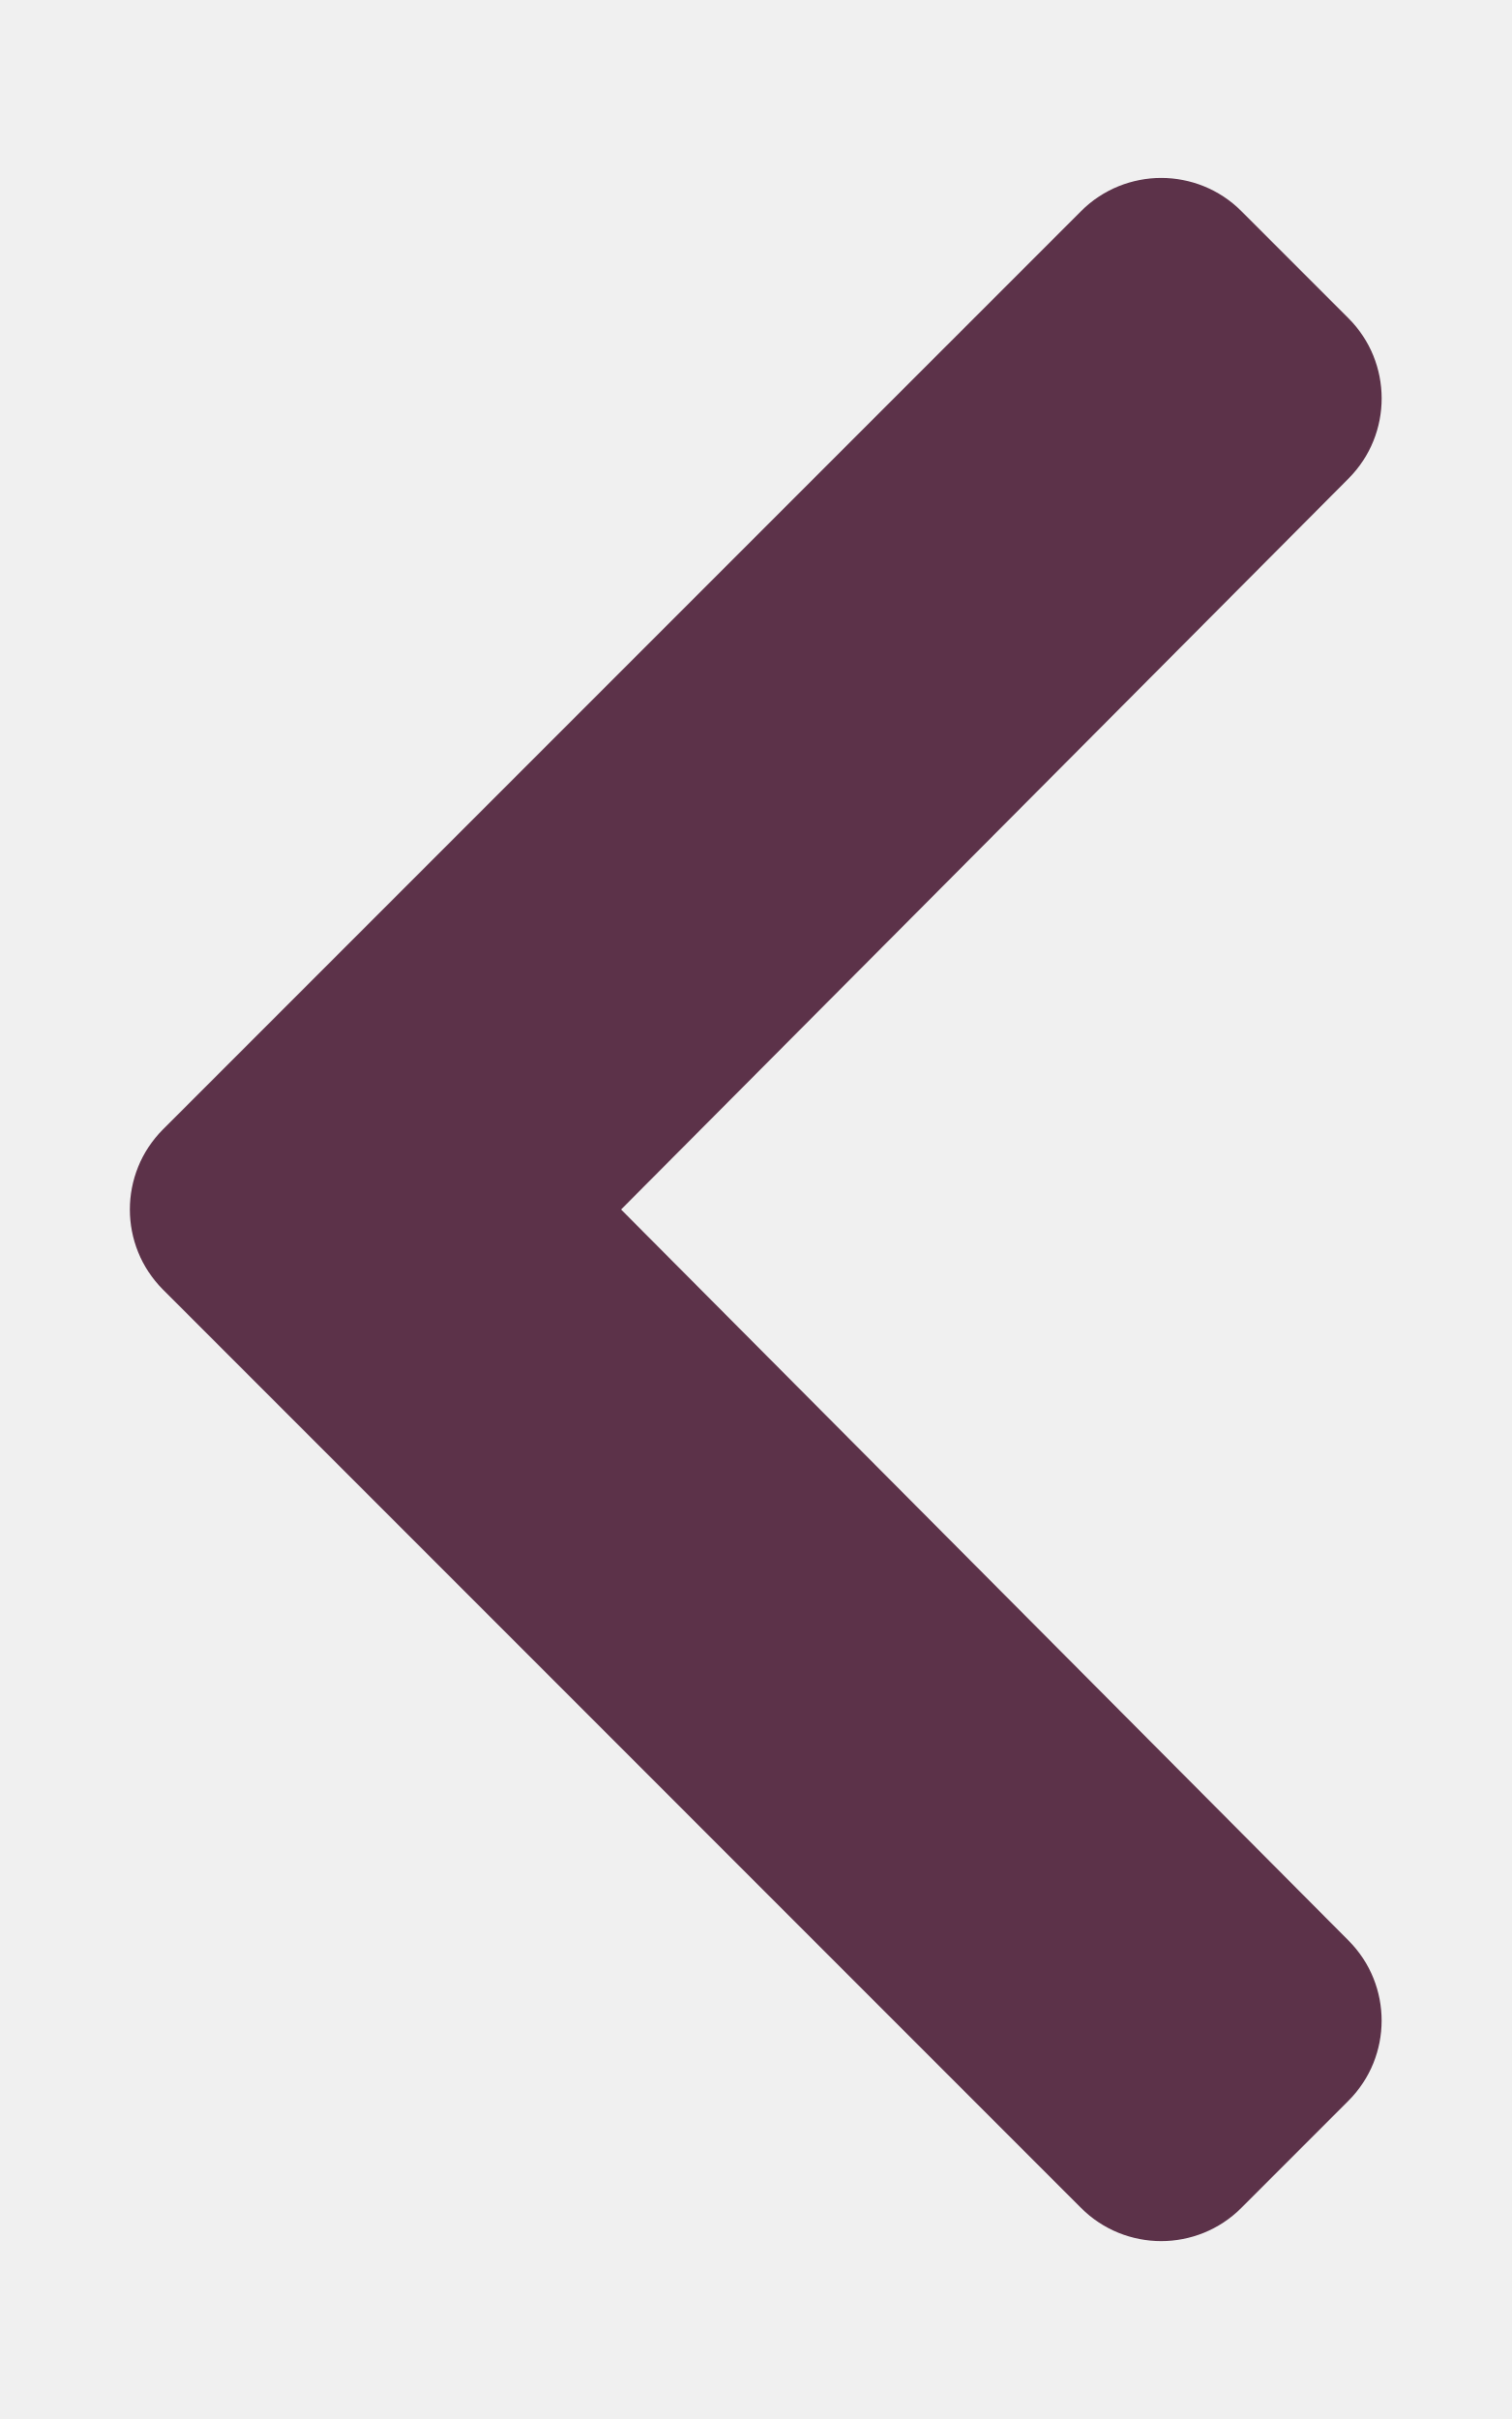
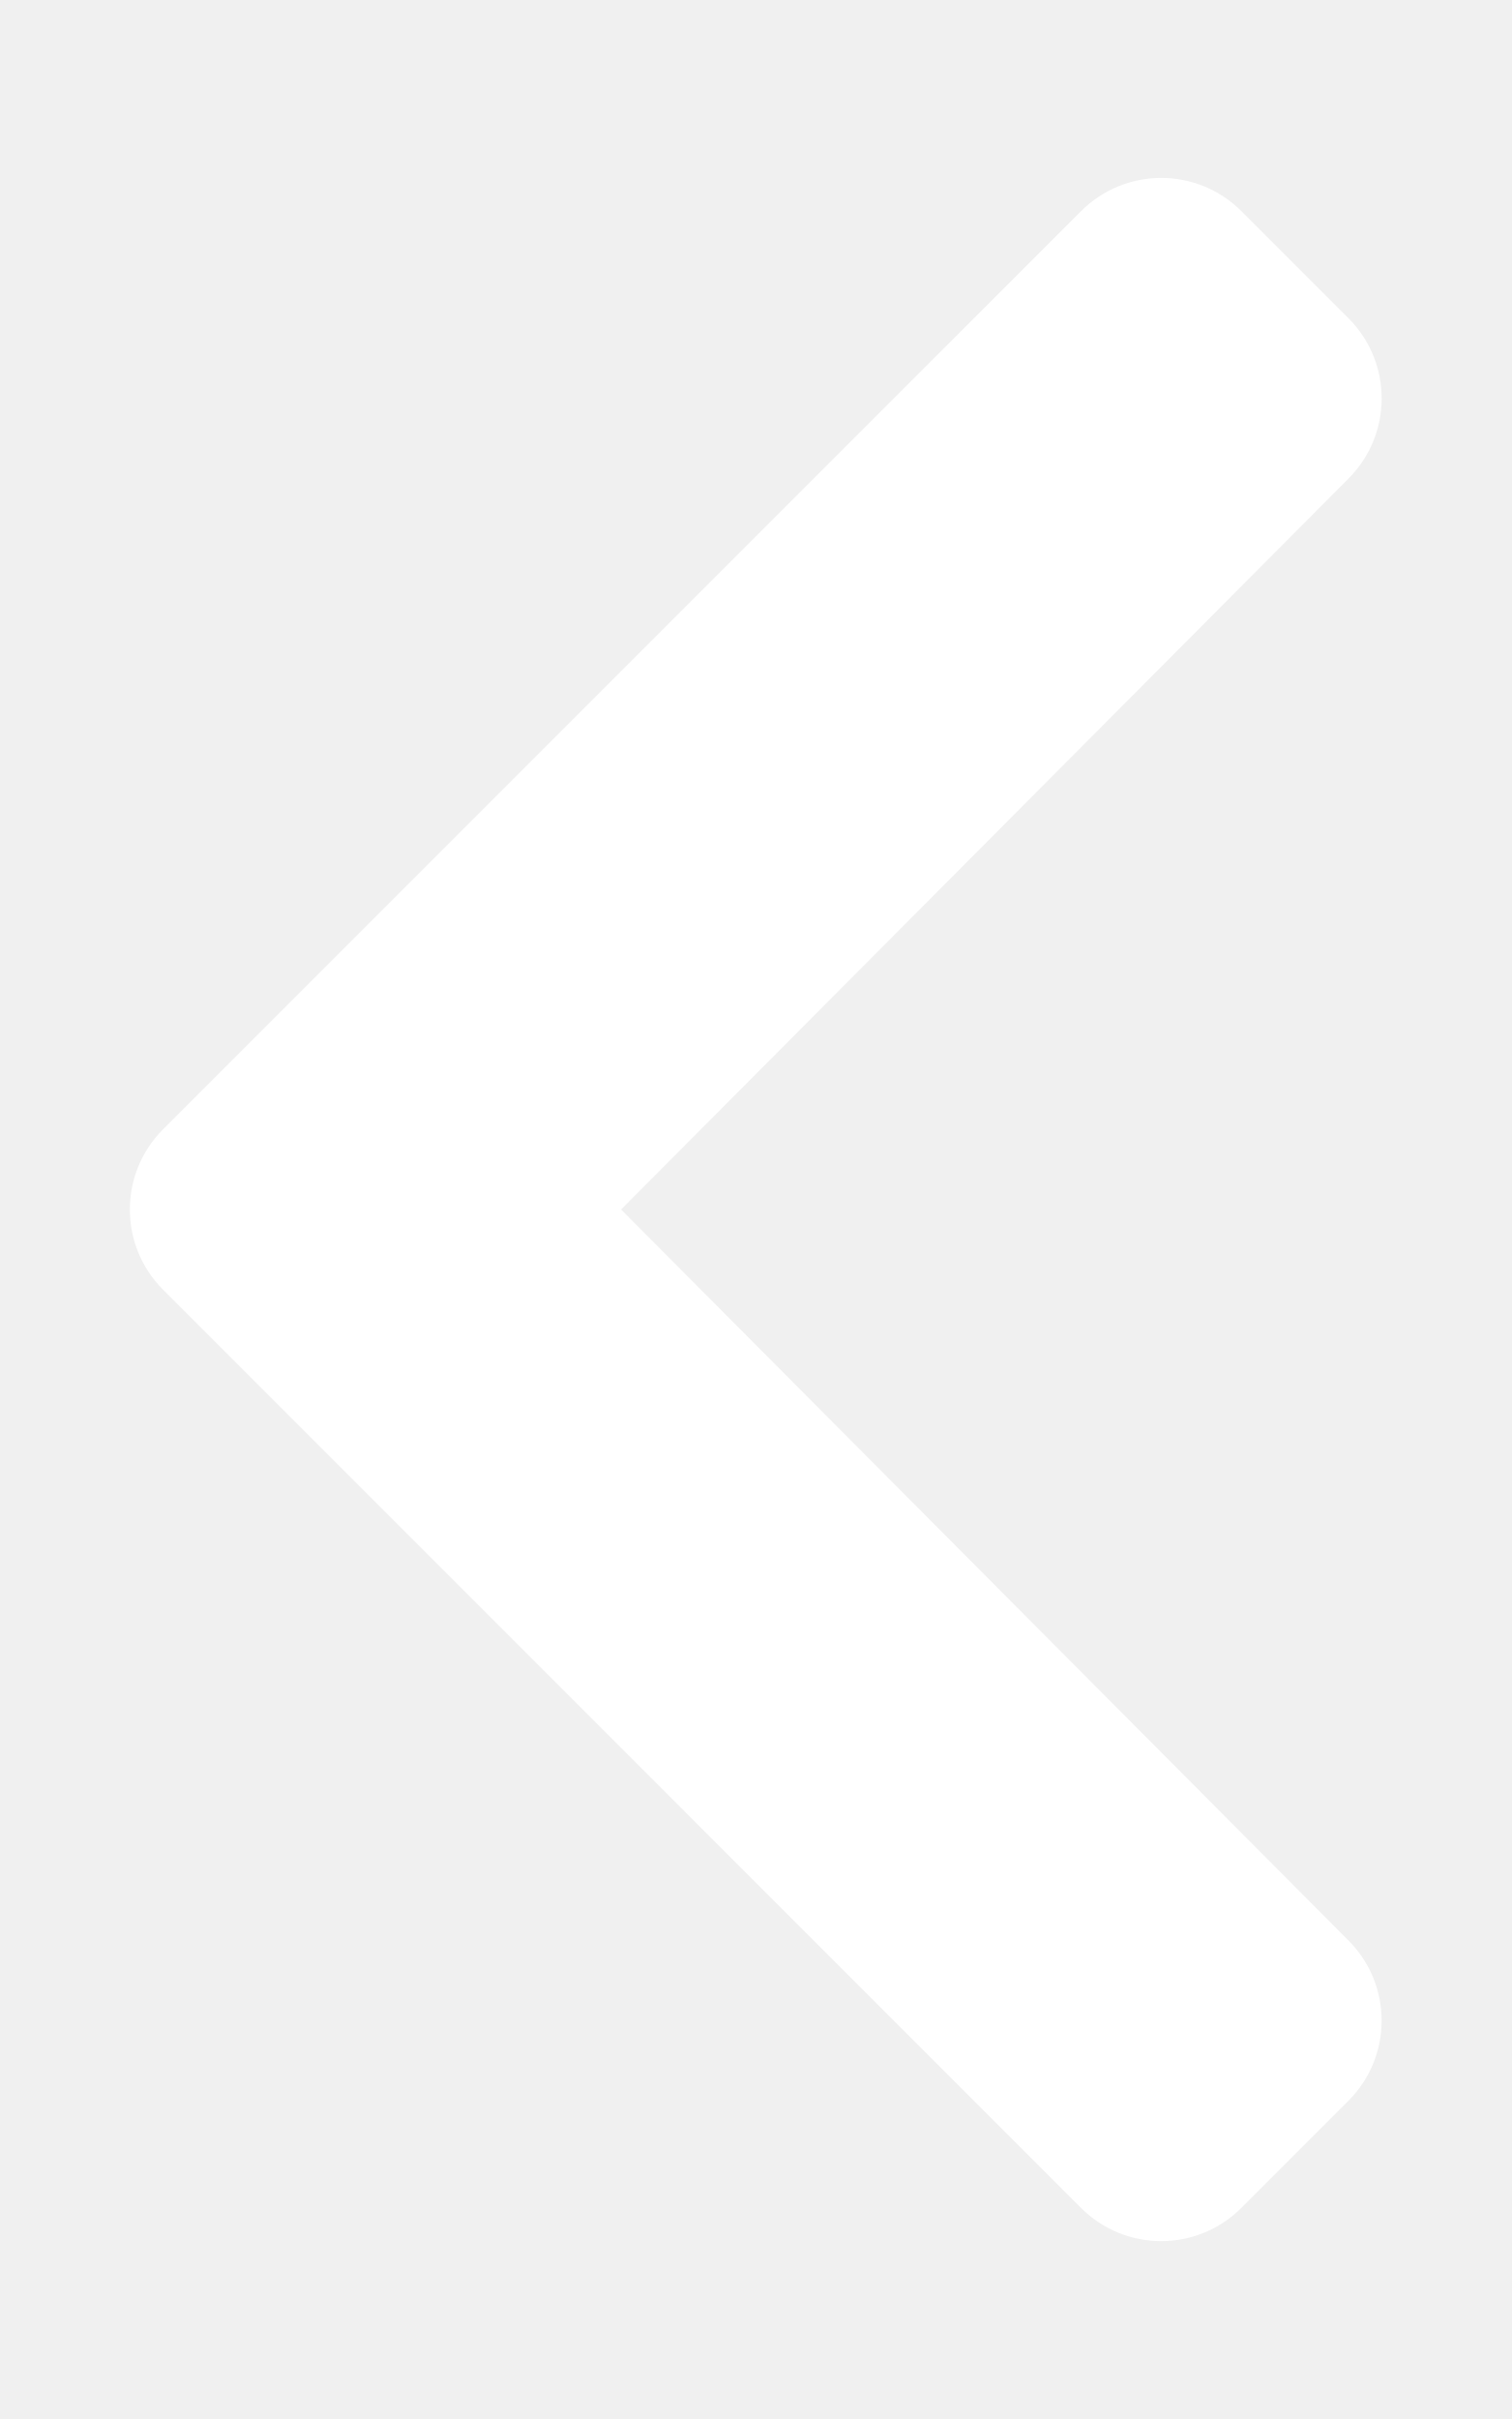
<svg xmlns="http://www.w3.org/2000/svg" aria-hidden="true" focusable="false" data-prefix="fas" data-icon="chevron-left" class="svg-inline--fa fa-chevron-left fa-w-10" role="img" viewBox="0 0 320 512">
-   <path fill="#5c3249" d="M34.52 239.03L228.87 44.69c9.37-9.37 24.57-9.37 33.94 0l22.67 22.67c9.36 9.36 9.37 24.52.04 33.9L131.49 256l154.02 154.75c9.34 9.38 9.32 24.54-.04 33.9l-22.67 22.67c-9.37 9.37-24.57 9.37-33.94 0L34.52 272.97c-9.37-9.37-9.37-24.57 0-33.94z" />
+   <path fill="#fff" d="M34.52 239.03L228.87 44.69c9.37-9.37 24.57-9.37 33.94 0l22.67 22.67c9.36 9.36 9.37 24.52.04 33.9L131.49 256l154.02 154.75c9.34 9.38 9.32 24.54-.04 33.9l-22.67 22.67c-9.37 9.37-24.57 9.37-33.94 0L34.52 272.97c-9.37-9.37-9.37-24.57 0-33.94z" />
</svg>
